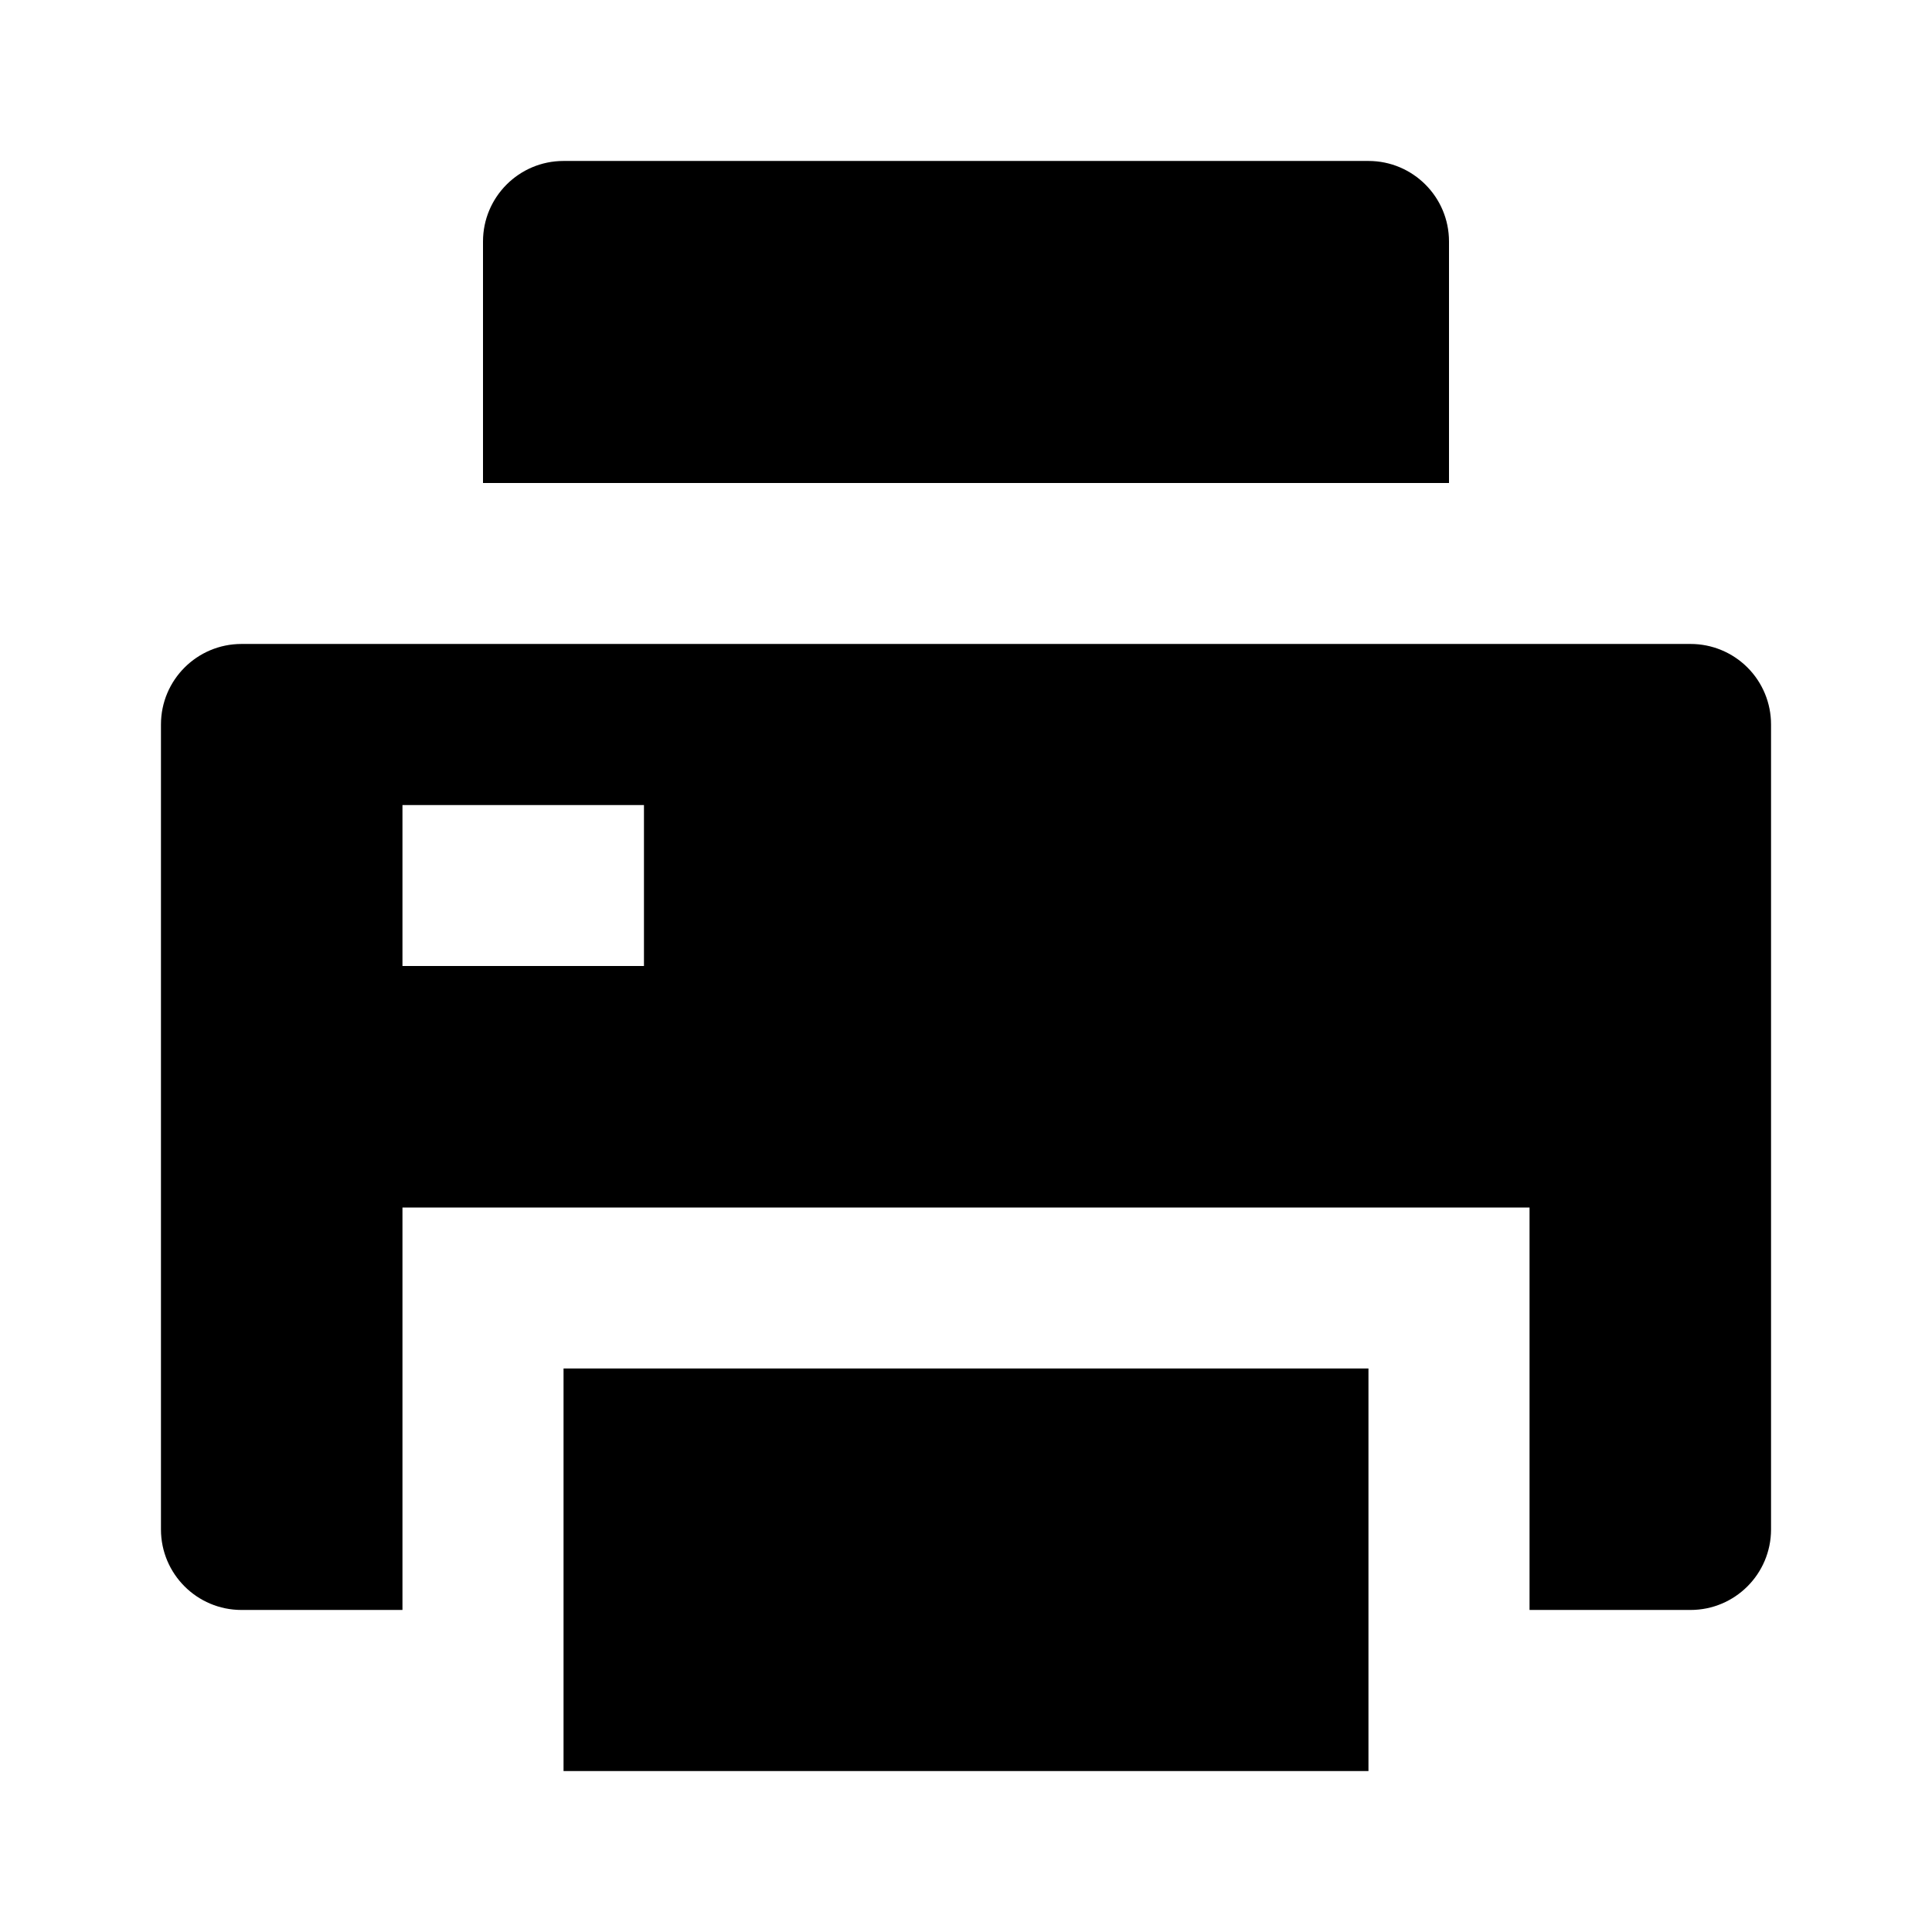
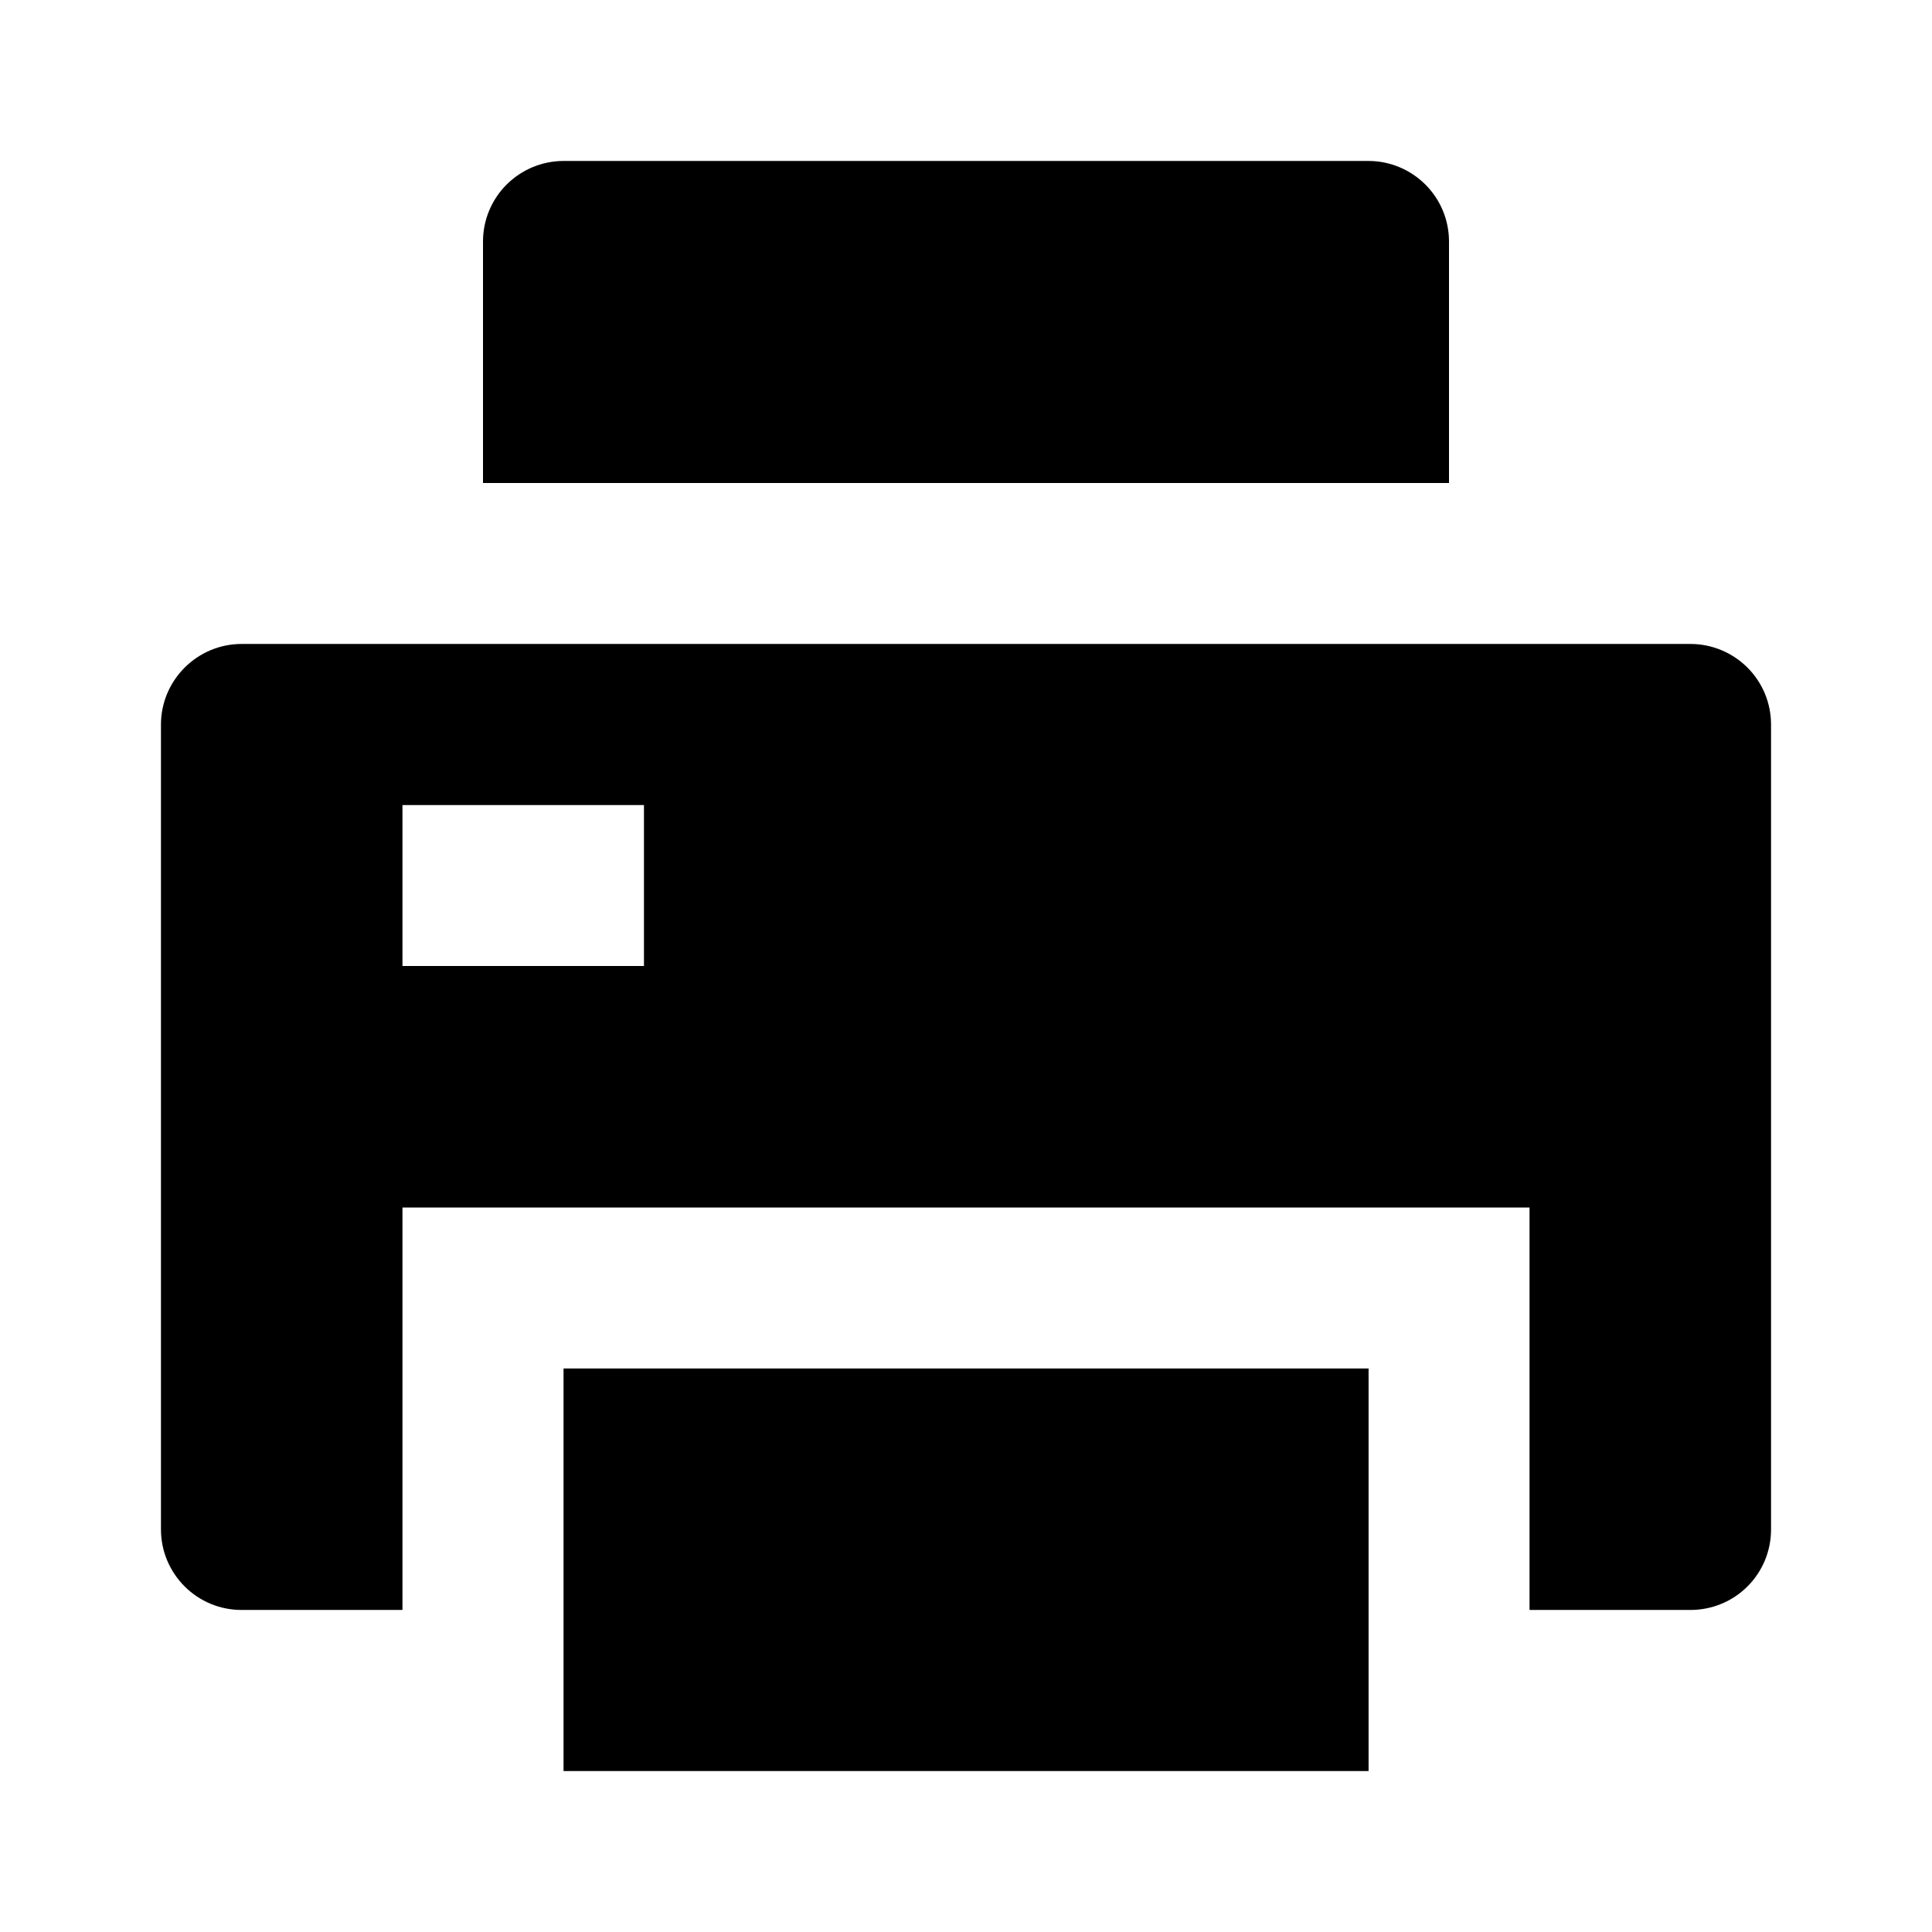
- <svg xmlns="http://www.w3.org/2000/svg" width="16" height="16">
-   <path d="M4.667 11.333h6.666v3.334H4.667v-3.334Zm8 2V10H3.333v3.333H2a.667.667 0 0 1-.667-.666V6A.667.667 0 0 1 2 5.333h12a.666.666 0 0 1 .667.667v6.667a.667.667 0 0 1-.667.666h-1.333ZM3.333 6.667V8h2V6.667h-2Zm1.334-5.334h6.666A.667.667 0 0 1 12 2v2H4V2a.667.667 0 0 1 .667-.667Z" />
+ <svg xmlns="http://www.w3.org/2000/svg" width="16" height="16" viewBox="0 0 16 16">
+   <path d="M4.667 11.333H11.334V14.667H4.667V11.333ZM12.667 13.333V10H3.333V13.333H2C1.823 13.333 1.654 13.263 1.529 13.138C1.404 13.013 1.333 12.844 1.333 12.667V6C1.333 5.823 1.404 5.654 1.529 5.529C1.654 5.404 1.823 5.333 2 5.333H14C14.177 5.333 14.347 5.404 14.472 5.529C14.597 5.654 14.667 5.823 14.667 6V12.667C14.667 12.844 14.597 13.013 14.472 13.138C14.347 13.263 14.177 13.333 14 13.333H12.667ZM3.333 6.667V8H5.333V6.667H3.333ZM4.667 1.333H11.334C11.51 1.333 11.68 1.404 11.805 1.529C11.93 1.654 12 1.823 12 2V4H4V2C4 1.823 4.07 1.654 4.195 1.529C4.32 1.404 4.49 1.333 4.667 1.333Z" />
</svg>
